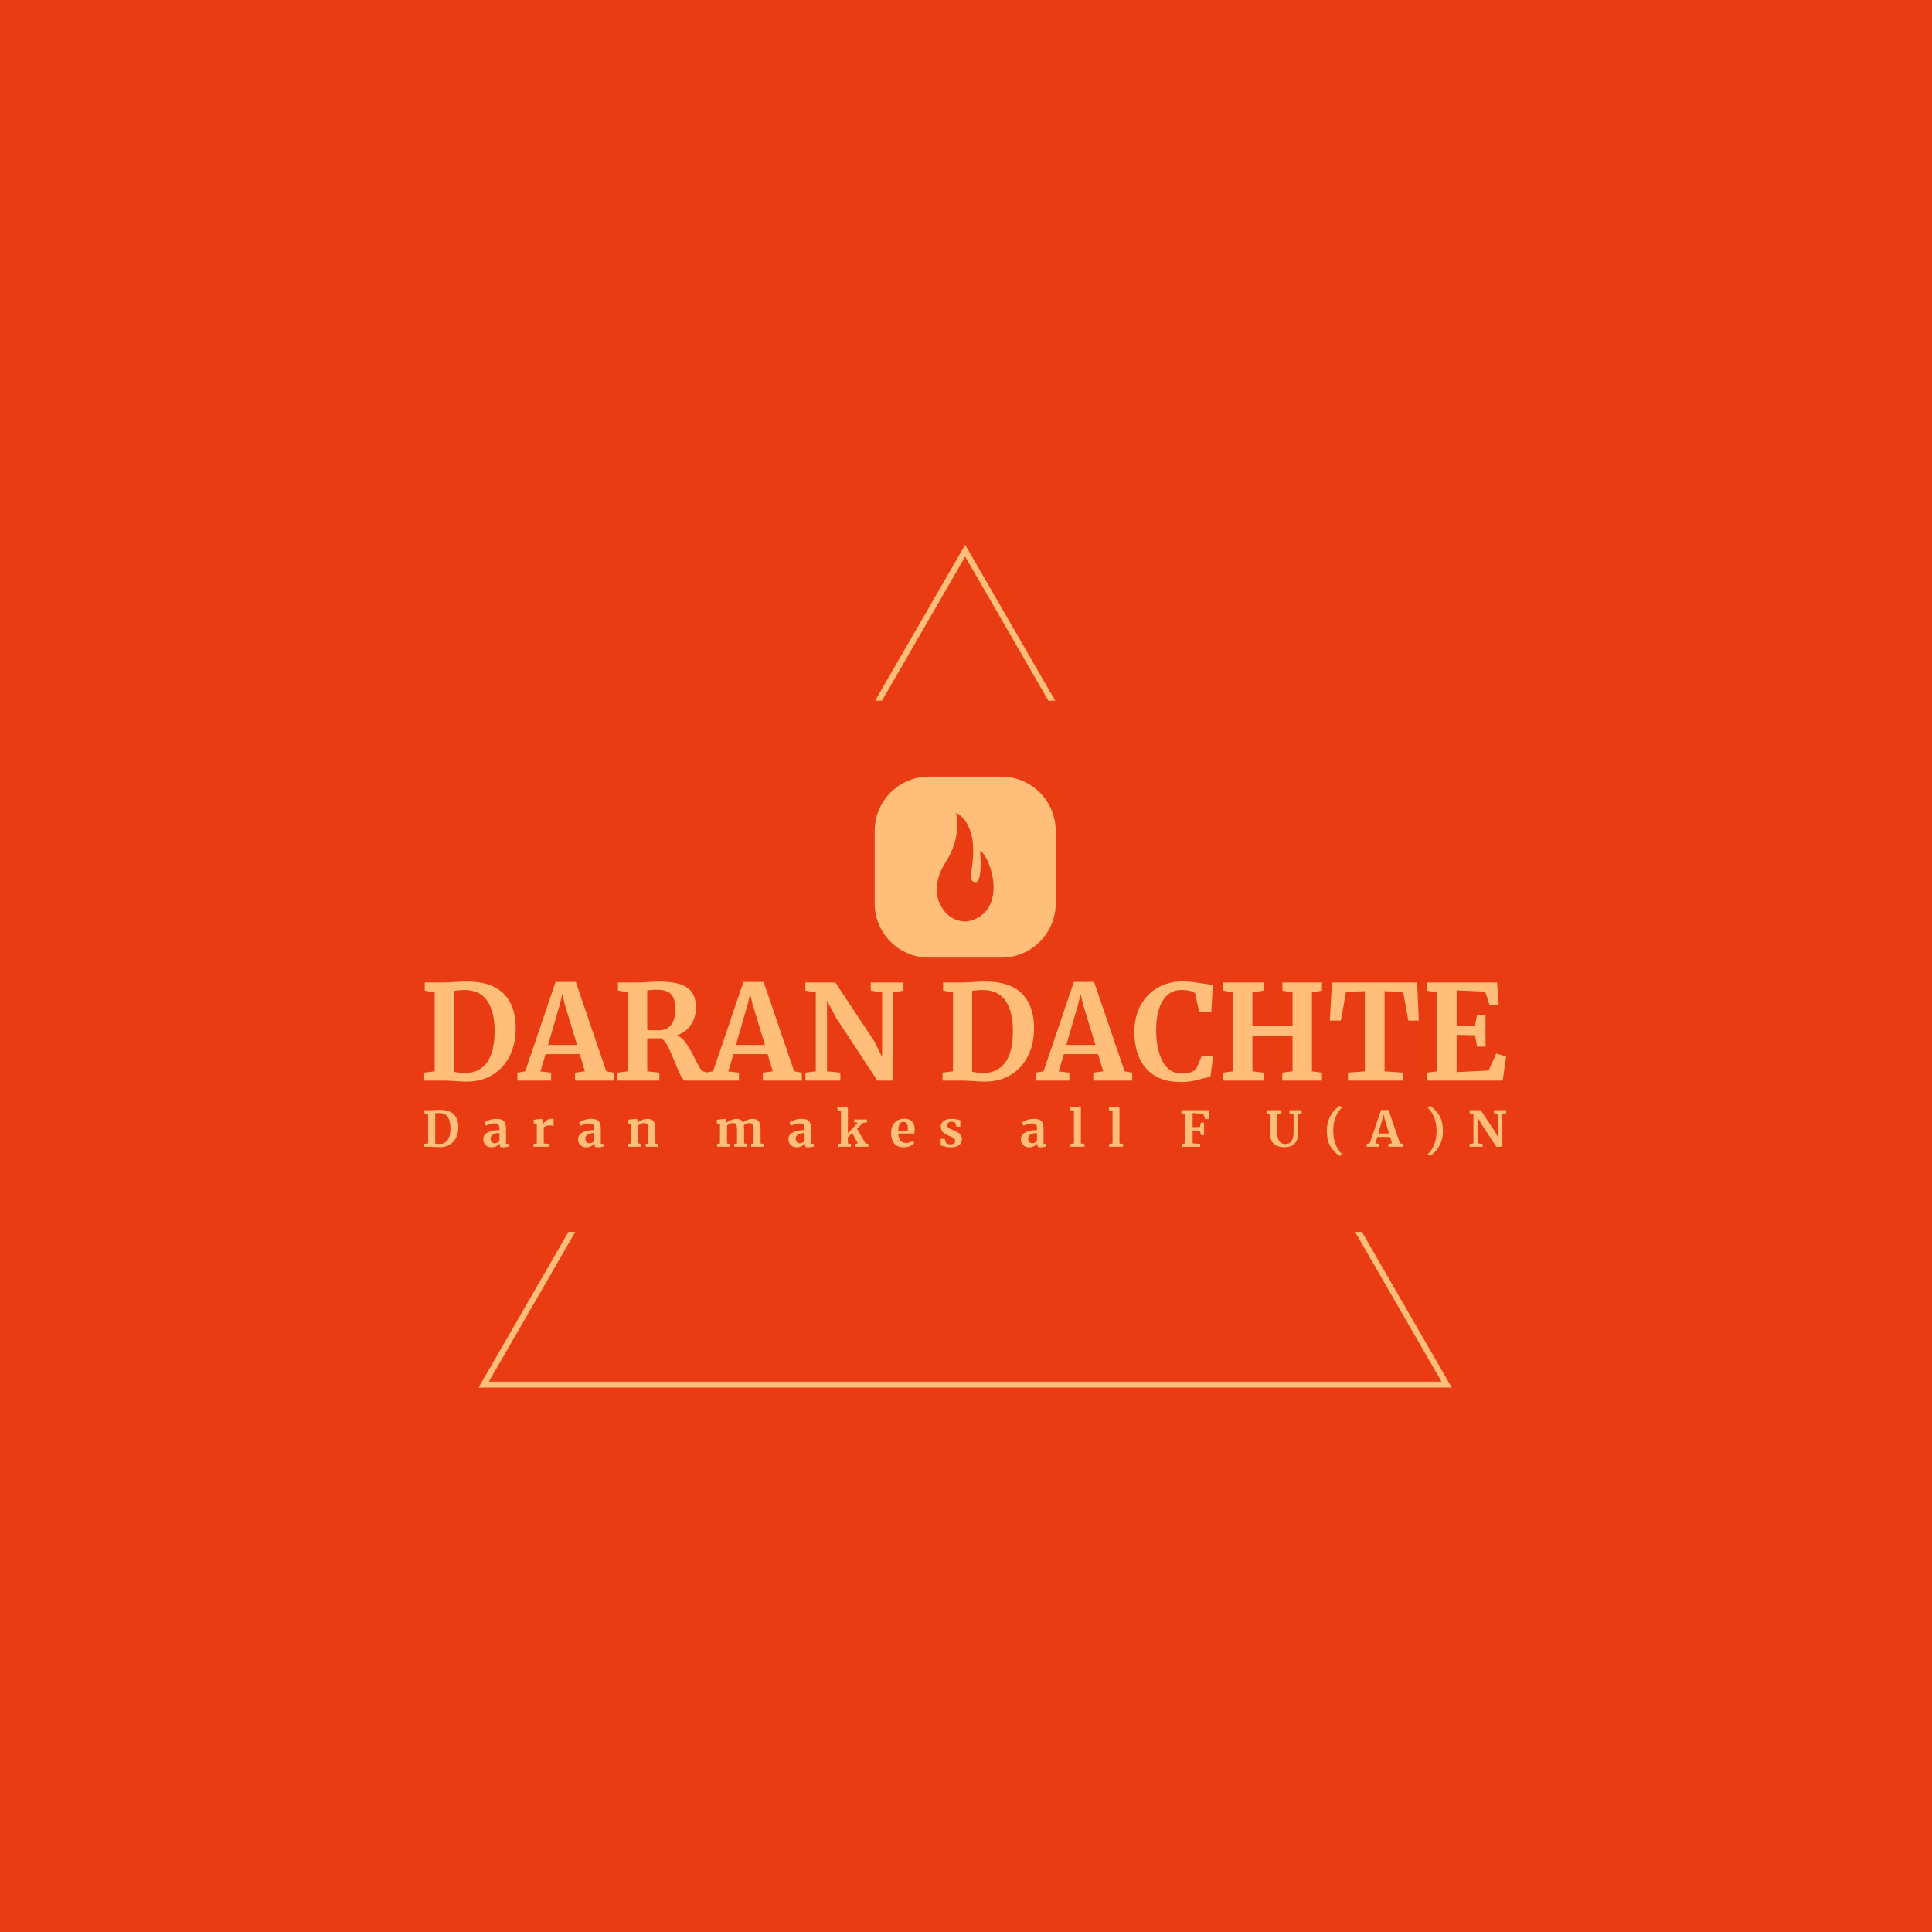
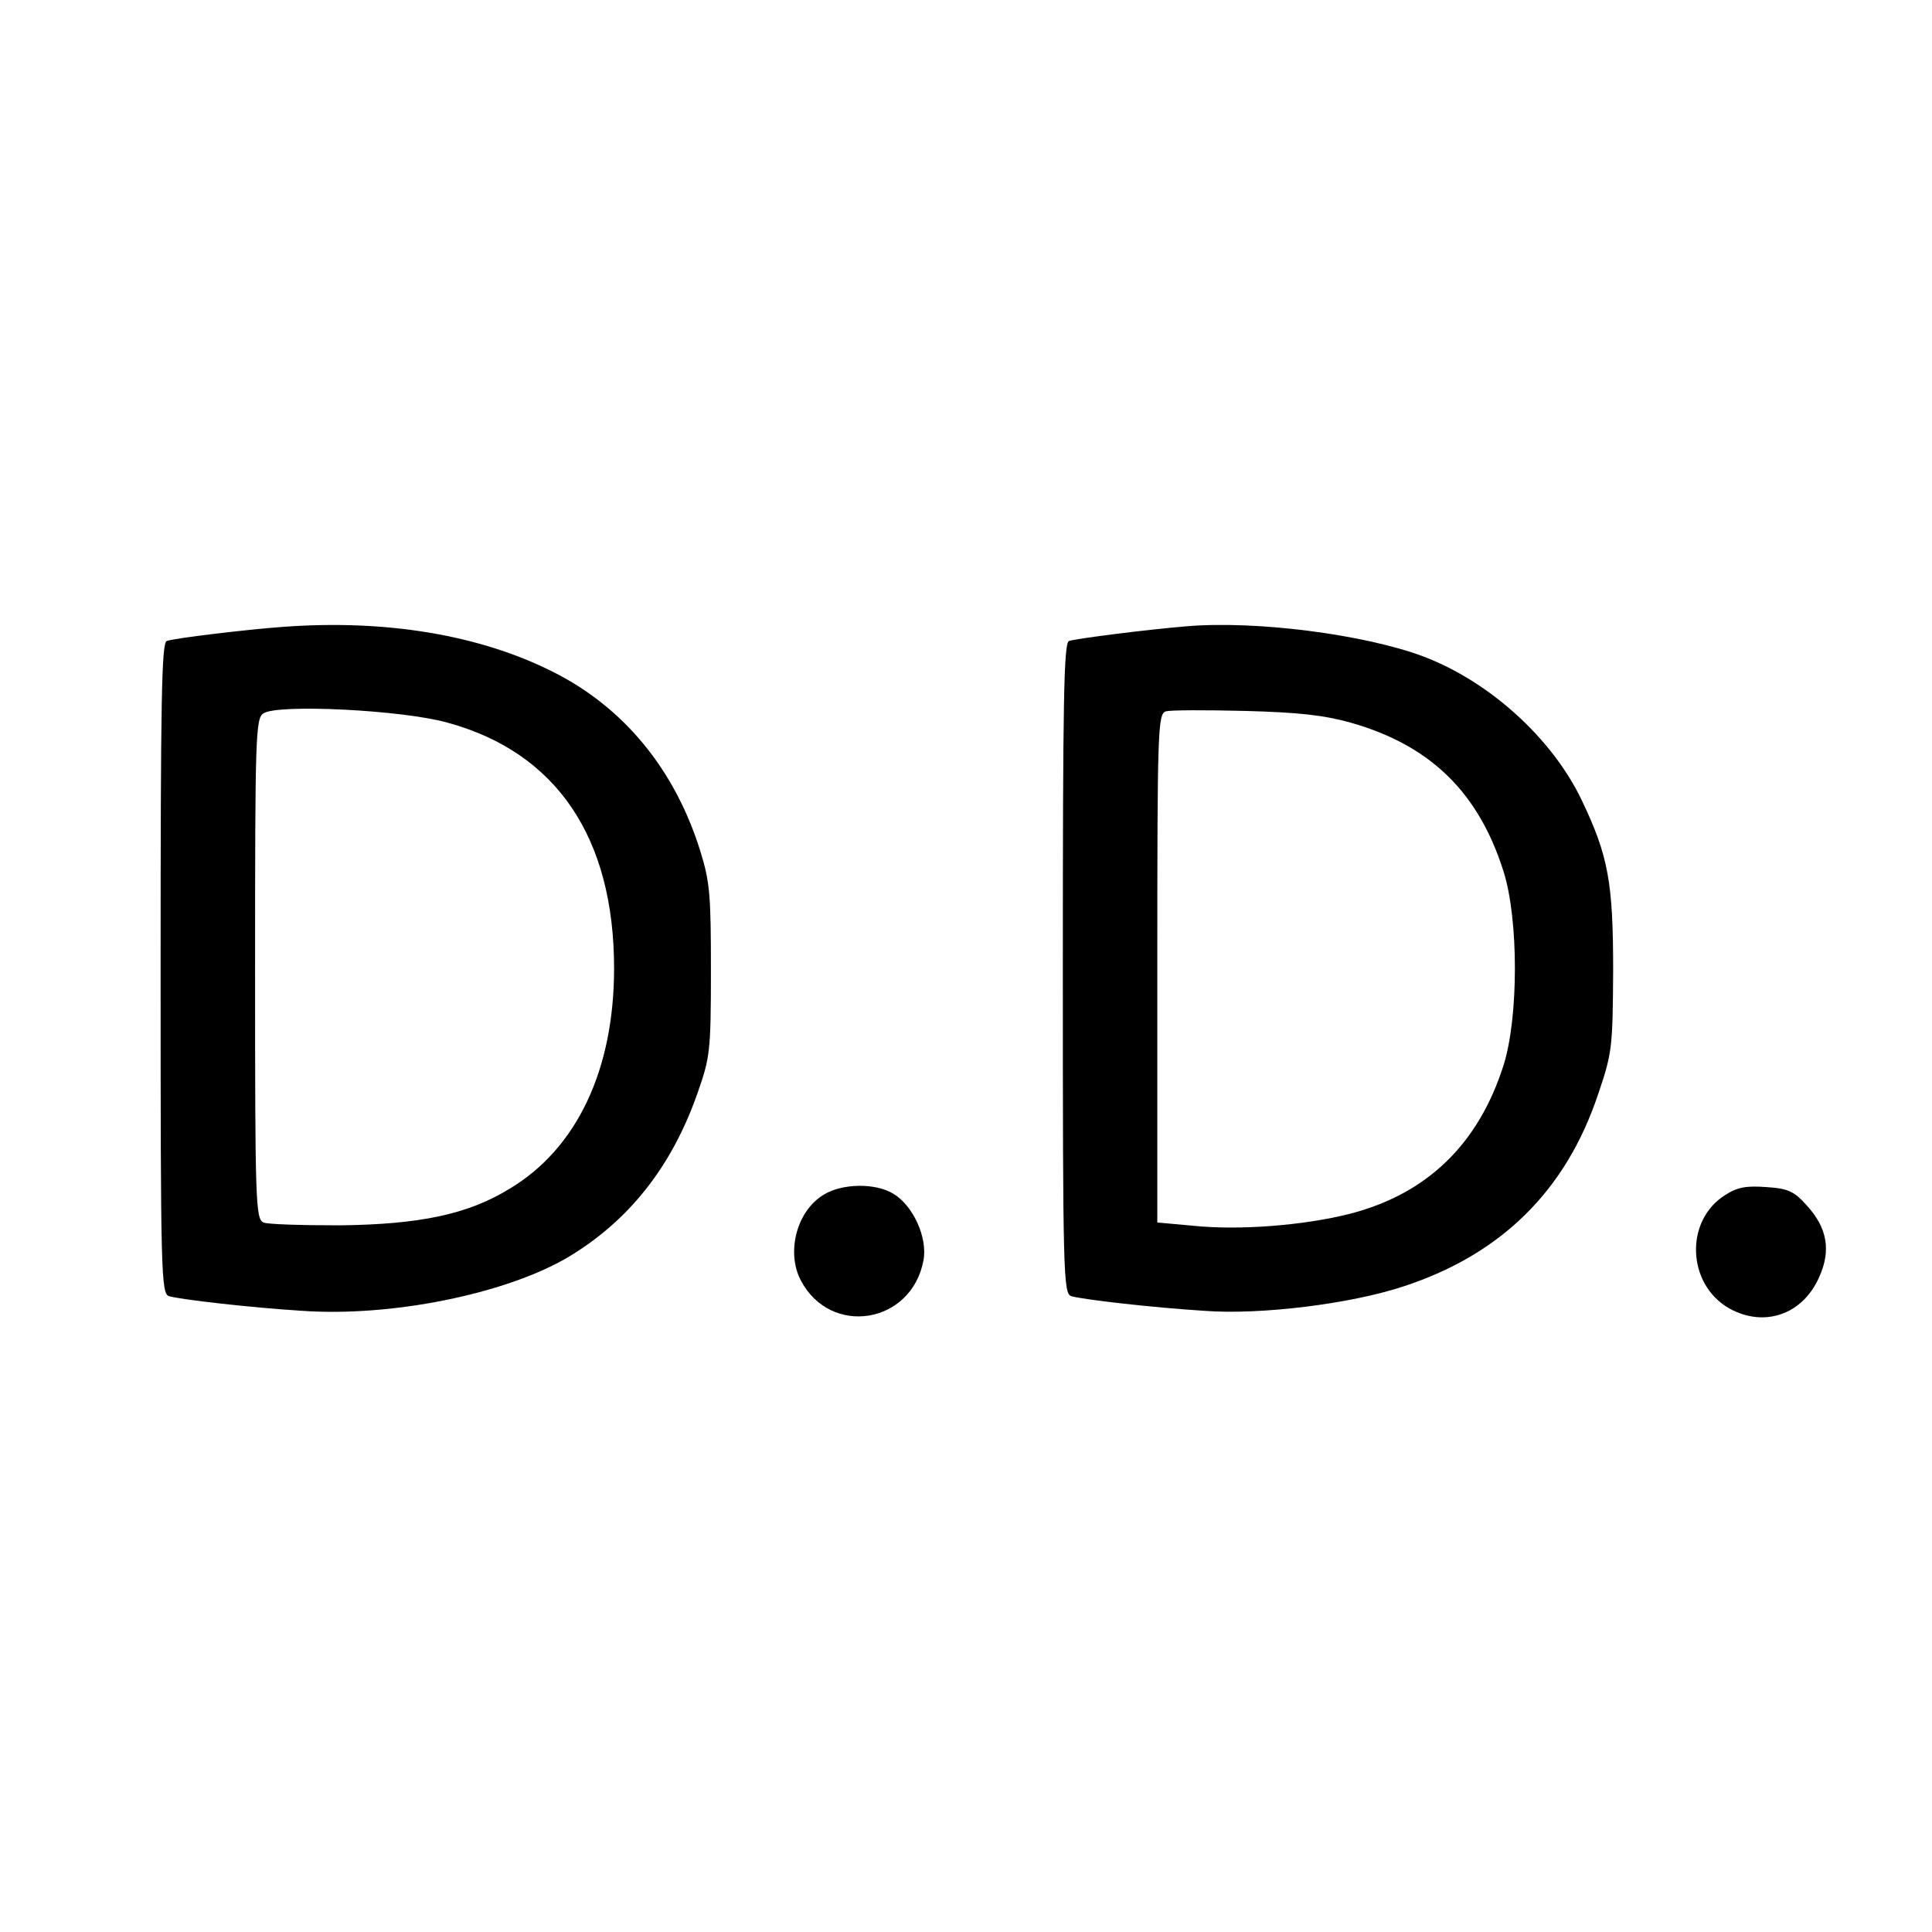
- <svg xmlns="http://www.w3.org/2000/svg" version="1.1" width="1000" height="1000" viewBox="0 0 1000 1000">
-   <rect width="1000" height="1000" fill="#ea3c12" />
-   <g transform="matrix(0.7,0,0,0.7,149.5758,282.1266)">
-     <svg viewBox="0 0 396 247" data-background-color="#ea3c12" preserveAspectRatio="xMidYMid meet" height="623" width="1000">
-       <g id="tight-bounds" transform="matrix(1,0,0,1,0.24,-0.1)">
-         <svg viewBox="0 0 395.52 247.2" height="247.2" width="395.52">
-           <g>
-             <svg />
-           </g>
-           <g>
-             <svg viewBox="0 0 395.52 247.2" height="247.2" width="395.52">
-               <g>
-                 <path d="M55.039 247.2l26.403-45.732 2.011 0-25.343 43.895h279.3l-25.343-43.895 2.011 0 26.403 45.732zM197.76 0l26.403 45.732-2.01 0-24.393-42.249-24.393 42.249-2.01 0z" fill="#ffbe79" fill-rule="nonzero" stroke="none" stroke-width="1" stroke-linecap="butt" stroke-linejoin="miter" stroke-miterlimit="10" stroke-dasharray="" stroke-dashoffset="0" style="mix-blend-mode: normal" />
-               </g>
-               <g transform="matrix(1,0,0,1,39.16118,67.98)">
-                 <svg viewBox="0 0 317.198 111.24" height="111.24" width="317.198">
-                   <g>
-                     <svg viewBox="0 0 395.52 138.707" height="111.24" width="317.198">
-                       <g transform="matrix(1,0,0,1,0,74.85996)">
-                         <svg viewBox="0 0 395.52 63.847" height="63.847" width="395.52">
-                           <g>
-                             <svg viewBox="0 0 395.52 63.847" height="63.847" width="395.52">
-                               <g>
-                                 <svg viewBox="0 0 395.52 36.777" height="36.777" width="395.52">
-                                   <g transform="matrix(1,0,0,1,0,0)">
-                                     <svg width="395.52" viewBox="1.95 -37.55 409.72 38.1" height="36.777" data-palette-color="#ffbe79">
-                                       <path d="M5.9-3.5L5.9-33.4 2.15-34.05 2.15-37.15 9.45-37.15Q11.1-37.15 13.9-37.35L13.9-37.35Q14.55-37.4 15.88-37.45 17.2-37.5 18.25-37.5L18.25-37.5Q27.45-37.5 32.02-32.9 36.6-28.3 36.6-19.85L36.6-19.85Q36.6-13.95 34.33-9.35 32.05-4.75 27.85-2.18 23.65 0.4 18.05 0.4L18.05 0.4Q16.6 0.4 13.5 0.2L13.5 0.2Q10.6 0 9.55 0L9.55 0 1.95 0 1.95-3 5.9-3.5ZM13.15-3.35Q14.85-2.9 17.9-2.9L17.9-2.9Q22.9-3 25.75-6.93 28.6-10.85 28.6-18.7L28.6-18.7Q28.6-26.15 25.8-30.23 23-34.3 17.1-34.3L17.1-34.3Q15.85-34.3 14.73-34.15 13.6-34 13.15-33.95L13.15-33.95 13.15-3.35ZM40.2-3.5L51.7-37.35 59.35-37.35 70.9-3.5 73.8-3 73.8 0 59.05 0 59.05-3 62.8-3.5 60.85-10 47.9-10 45.95-3.45 50-3 50 0 37.25 0 37.2-3 40.2-3.5ZM59.85-13.5L55.15-28.9 54.25-32.8 53.3-28.85 48.85-13.5 59.85-13.5ZM75.1 0L75.1-3 79.05-3.5 79.05-33.4 75.3-34.1 75.3-37.15 82.55-37.15Q83.5-37.15 84.65-37.2 85.8-37.25 86.4-37.3L86.4-37.3Q89-37.5 90.7-37.5L90.7-37.5Q95.85-37.5 98.95-36.45 102.05-35.4 103.45-33.25 104.85-31.1 104.85-27.6L104.85-27.6Q104.85-24.15 103-21.2 101.15-18.25 97.65-17.15L97.65-17.15Q99.65-16.3 101.2-14.05 102.75-11.8 104.5-8.2L104.5-8.2Q105.75-5.75 106.42-4.67 107.1-3.6 107.75-3.45L107.75-3.45 109.4-2.95 109.4 0 100.9 0Q100.1 0 99.22-1.63 98.35-3.25 96.95-6.75L96.95-6.75Q95.3-10.85 94.1-13.15 92.9-15.45 91.55-16L91.55-16 86.4-16 86.4-3.5 91-3 91 0 75.1 0ZM91-19.05Q93.85-19.05 95.45-21.1 97.05-23.15 97.05-27.25L97.05-27.25Q97.05-30.9 95.47-32.65 93.9-34.4 90.05-34.4L90.05-34.4Q88.65-34.4 87.67-34.27 86.7-34.15 86.4-34.15L86.4-34.15 86.4-19.15Q87-19.05 89.3-19.05L89.3-19.05 91-19.05ZM111.34-3.5L122.84-37.35 130.49-37.35 142.04-3.5 144.94-3 144.94 0 130.19 0 130.19-3 133.94-3.5 131.99-10 119.04-10 117.09-3.45 121.14-3 121.14 0 108.39 0 108.34-3 111.34-3.5ZM130.99-13.5L126.29-28.9 125.39-32.8 124.44-28.85 119.99-13.5 130.99-13.5ZM150.24-3.5L150.24-33.4 146.29-34.05 146.29-37.15 157.64-37.15 172.54-14.65 175.34-8.95 175.34-33.4 171.04-34.05 171.04-37.15 183.44-37.15 183.44-34.05 179.59-33.4 179.59 0 173.54 0 157.99-23.65 154.49-30.25 154.49-3.5 159.54-3 159.54 0 146.29 0 146.29-3 150.24-3.5ZM202.19-3.5L202.19-33.4 198.44-34.05 198.44-37.15 205.74-37.15Q207.39-37.15 210.19-37.35L210.19-37.35Q210.84-37.4 212.16-37.45 213.49-37.5 214.54-37.5L214.54-37.5Q223.74-37.5 228.31-32.9 232.89-28.3 232.89-19.85L232.89-19.85Q232.89-13.95 230.61-9.35 228.34-4.75 224.14-2.18 219.94 0.4 214.34 0.4L214.34 0.4Q212.89 0.4 209.79 0.2L209.79 0.2Q206.89 0 205.84 0L205.84 0 198.24 0 198.24-3 202.19-3.5ZM209.44-3.35Q211.14-2.9 214.19-2.9L214.19-2.9Q219.19-3 222.04-6.93 224.89-10.85 224.89-18.7L224.89-18.7Q224.89-26.15 222.09-30.23 219.29-34.3 213.39-34.3L213.39-34.3Q212.14-34.3 211.01-34.15 209.89-34 209.44-33.95L209.44-33.95 209.44-3.35ZM236.48-3.5L247.98-37.35 255.63-37.35 267.18-3.5 270.08-3 270.08 0 255.33 0 255.33-3 259.08-3.5 257.13-10 244.18-10 242.23-3.45 246.28-3 246.28 0 233.53 0 233.48-3 236.48-3.5ZM256.13-13.5L251.43-28.9 250.53-32.8 249.58-28.85 245.13-13.5 256.13-13.5ZM288.38 0.55Q279.88 0.55 275.38-4.53 270.88-9.6 270.88-18.4L270.88-18.4Q270.88-24.2 273.26-28.53 275.63-32.85 279.78-35.2 283.93-37.55 289.18-37.55L289.18-37.55Q291.38-37.55 293.43-37.27 295.48-37 298.28-36.55L298.28-36.55Q300.38-36.2 300.58-36.2L300.58-36.2 300.03-25.9 295.43-25.9 293.88-33.05Q293.33-33.6 291.98-33.95 290.63-34.3 288.53-34.3L288.53-34.3Q284.28-34.3 281.71-30.38 279.13-26.45 279.13-19L279.13-19Q279.13-11.8 281.58-7.25 284.03-2.7 288.73-2.7L288.73-2.7Q290.98-2.7 292.21-3.13 293.43-3.55 294.28-4.35L294.28-4.35 296.48-9.5 300.68-9.1 299.68-1.35Q298.63-1.25 297.61-0.98 296.58-0.7 296.33-0.65L296.33-0.65Q294.33-0.1 292.61 0.23 290.88 0.55 288.38 0.55L288.38 0.55ZM308.28-3.5L308.28-33.4 304.58-34.05 304.58-37.15 319.78-37.15 319.78-34.05 315.58-33.4 315.58-20.85 330.78-20.85 330.78-33.4 326.93-34.05 326.93-37.15 341.93-37.15 341.93-34.05 338.13-33.4 338.13-3.5 341.93-3 341.93 0 326.88 0 326.88-3 330.78-3.5 330.78-17.05 315.58-17.05 315.58-3.5 319.78-3 319.78 0 304.48 0 304.48-3 308.28-3.5ZM358.18-3.5L358.18-33.85 351.03-33.6 349.08-22.7 344.88-22.7 345.73-37.15 377.98-37.15 378.58-22.7 374.63-22.7 372.68-33.6 365.63-33.85 365.63-3.5 372.63-3 372.63 0 351.78 0 351.78-3 358.18-3.5ZM385.57-3.5L385.57-33.4 381.57-34.05 381.57-37.15 408.22-37.15 408.87-28.75 405.37-28.75 403.72-33.7 392.92-34.15 392.92-20.7 399.87-20.85 400.67-24.95 403.87-24.95 403.87-12.85 400.67-12.85 399.87-17.15 392.92-17.3 392.92-3.2 405.02-3.8 407.92-10.2 411.67-9.15 410.37 0 381.62 0 381.62-3 385.57-3.5Z" opacity="1" transform="matrix(1,0,0,1,0,0)" fill="#ffbe79" class="undefined-text-0" id="text-0" />
-                                     </svg>
-                                   </g>
-                                 </svg>
-                               </g>
-                               <g transform="matrix(1,0,0,1,0,45.45897)">
-                                 <svg viewBox="0 0 395.52 18.388" height="18.388" width="395.52">
-                                   <g transform="matrix(1,0,0,1,0,0)">
-                                     <svg width="395.52" viewBox="1.95 -41.65 1098.04 51.05" height="18.388" data-palette-color="#ffbe79">
-                                       <path d="M5.9-3.5L5.9-33.4 2.15-34.05 2.15-37.15 9.45-37.15Q11.1-37.15 13.9-37.35L13.9-37.35Q14.55-37.4 15.88-37.45 17.2-37.5 18.25-37.5L18.25-37.5Q27.45-37.5 32.02-32.9 36.6-28.3 36.6-19.85L36.6-19.85Q36.6-13.95 34.33-9.35 32.05-4.75 27.85-2.18 23.65 0.4 18.05 0.4L18.05 0.4Q16.6 0.4 13.5 0.2L13.5 0.2Q10.6 0 9.55 0L9.55 0 1.95 0 1.95-3 5.9-3.5ZM13.15-3.35Q14.85-2.9 17.9-2.9L17.9-2.9Q22.9-3 25.75-6.93 28.6-10.85 28.6-18.7L28.6-18.7Q28.6-26.15 25.8-30.23 23-34.3 17.1-34.3L17.1-34.3Q15.85-34.3 14.73-34.15 13.6-34 13.15-33.95L13.15-33.95 13.15-3.35ZM61.91-7.8Q61.91-12.35 66.49-14.65 71.06-16.95 78.31-17L78.31-17 78.31-18.15Q78.31-20.2 77.89-21.35 77.46-22.5 76.34-23.08 75.21-23.65 73.06-23.65L73.06-23.65Q70.61-23.65 68.66-23.03 66.71-22.4 64.61-21.4L64.61-21.4 63.06-24.6Q63.81-25.25 65.59-26.15 67.36-27.05 69.81-27.73 72.26-28.4 74.86-28.4L74.86-28.4Q78.71-28.4 80.89-27.4 83.06-26.4 84.01-24.2 84.96-22 84.96-18.3L84.96-18.3 84.96-3 87.66-3 87.66-0.2Q86.66 0.05 84.81 0.3 82.96 0.55 81.56 0.55L81.56 0.55Q79.86 0.55 79.29 0.05 78.71-0.45 78.71-2L78.71-2 78.71-3.35Q77.36-1.85 75.21-0.65 73.06 0.55 70.36 0.55L70.36 0.55Q68.06 0.55 66.14-0.43 64.21-1.4 63.06-3.28 61.91-5.15 61.91-7.8L61.91-7.8ZM73.56-3.6Q74.61-3.6 75.96-4.23 77.31-4.85 78.31-5.75L78.31-5.75 78.31-13.95Q73.81-13.95 71.59-12.43 69.36-10.9 69.36-8.5L69.36-8.5Q69.36-6.1 70.49-4.85 71.61-3.6 73.56-3.6L73.56-3.6ZM112.93 0L112.93-2.95 116.23-3.35 116.23-23.05 113.03-23.95 113.03-27.4 120.78-28.45 120.93-28.45 122.18-27.45 122.18-26.35 122.03-22.3 122.18-22.3Q122.53-23.3 123.83-24.78 125.13-26.25 127.1-27.38 129.08-28.5 131.38-28.5L131.38-28.5Q132.48-28.5 133.28-28.2L133.28-28.2 133.28-20.7Q131.78-21.75 129.63-21.75L129.63-21.75Q125.98-21.75 123.28-19.8L123.28-19.8 123.28-3.4 129.08-2.95 129.08 0 112.93 0ZM158.09-7.8Q158.09-12.35 162.67-14.65 167.24-16.95 174.49-17L174.49-17 174.49-18.15Q174.49-20.2 174.07-21.35 173.64-22.5 172.52-23.08 171.39-23.65 169.24-23.65L169.24-23.65Q166.79-23.65 164.84-23.03 162.89-22.4 160.79-21.4L160.79-21.4 159.24-24.6Q159.99-25.25 161.77-26.15 163.54-27.05 165.99-27.73 168.44-28.4 171.04-28.4L171.04-28.4Q174.89-28.4 177.07-27.4 179.24-26.4 180.19-24.2 181.14-22 181.14-18.3L181.14-18.3 181.14-3 183.84-3 183.84-0.2Q182.84 0.05 180.99 0.3 179.14 0.55 177.74 0.55L177.74 0.55Q176.04 0.55 175.47 0.05 174.89-0.45 174.89-2L174.89-2 174.89-3.35Q173.54-1.85 171.39-0.65 169.24 0.55 166.54 0.55L166.54 0.55Q164.24 0.55 162.32-0.43 160.39-1.4 159.24-3.28 158.09-5.15 158.09-7.8L158.09-7.8ZM169.74-3.6Q170.79-3.6 172.14-4.23 173.49-4.85 174.49-5.75L174.49-5.75 174.49-13.95Q169.99-13.95 167.77-12.43 165.54-10.9 165.54-8.5L165.54-8.5Q165.54-6.1 166.67-4.85 167.79-3.6 169.74-3.6L169.74-3.6ZM211.9-3.45L211.9-23.05 208.7-23.95 208.7-27.4 217-28.45 217.15-28.45 218.4-27.45 218.4-25.5 218.35-24.3Q220.1-25.95 222.9-27.15 225.7-28.35 228.55-28.35L228.55-28.35Q231.6-28.35 233.33-27.23 235.05-26.1 235.8-23.7 236.55-21.3 236.55-17.2L236.55-17.2 236.55-3.4 239.6-3 239.6 0 226.7 0 226.7-3 229.4-3.4 229.4-17.2Q229.4-19.8 229.05-21.28 228.7-22.75 227.78-23.43 226.85-24.1 225.15-24.1L225.15-24.1Q222.3-24.1 219.05-21.65L219.05-21.65 219.05-3.45 222.05-3 222.05 0 209 0 209-3 211.9-3.45ZM299.33 0L299.33-3 302.13-3.45 302.13-23.05 298.93-23.95 298.93-27.4 307.23-28.45 307.83-28.05 308.58-26.4 308.58-24.3Q310.23-25.9 313.31-27.13 316.38-28.35 318.63-28.35L318.63-28.35Q321.33-28.35 323.01-27.45 324.68-26.55 325.53-24.65L325.53-24.65Q327.18-26.15 329.88-27.25 332.58-28.35 335.18-28.35L335.18-28.35Q339.63-28.35 341.48-25.75 343.33-23.15 343.33-17.25L343.33-17.25 343.33-3.45 346.58-3 346.58 0 333.63 0 333.63-3 336.23-3.45 336.23-17.05Q336.23-20.95 335.31-22.53 334.38-24.1 331.78-24.1L331.78-24.1Q330.38-24.1 328.91-23.48 327.43-22.85 326.28-21.95L326.28-21.95Q326.63-20.05 326.63-17.2L326.63-17.2 326.63-3.45 329.73-3 329.73 0 316.68 0 316.68-3 319.43-3.45 319.43-17.2Q319.43-19.8 319.11-21.28 318.78-22.75 317.88-23.43 316.98-24.1 315.28-24.1L315.28-24.1Q313.68-24.1 312.11-23.38 310.53-22.65 309.28-21.65L309.28-21.65 309.28-3.45 312.23-3 312.23 0 299.33 0ZM371.59-7.8Q371.59-12.35 376.17-14.65 380.74-16.95 387.99-17L387.99-17 387.99-18.15Q387.99-20.2 387.57-21.35 387.14-22.5 386.02-23.08 384.89-23.65 382.74-23.65L382.74-23.65Q380.29-23.65 378.34-23.03 376.39-22.4 374.29-21.4L374.29-21.4 372.74-24.6Q373.49-25.25 375.27-26.15 377.04-27.05 379.49-27.73 381.94-28.4 384.54-28.4L384.54-28.4Q388.39-28.4 390.57-27.4 392.74-26.4 393.69-24.2 394.64-22 394.64-18.3L394.64-18.3 394.64-3 397.34-3 397.34-0.2Q396.34 0.05 394.49 0.3 392.64 0.55 391.24 0.55L391.24 0.55Q389.54 0.55 388.97 0.05 388.39-0.45 388.39-2L388.39-2 388.39-3.35Q387.04-1.85 384.89-0.65 382.74 0.55 380.04 0.55L380.04 0.55Q377.74 0.55 375.82-0.43 373.89-1.4 372.74-3.28 371.59-5.15 371.59-7.8L371.59-7.8ZM383.24-3.6Q384.29-3.6 385.64-4.23 386.99-4.85 387.99-5.75L387.99-5.75 387.99-13.95Q383.49-13.95 381.27-12.43 379.04-10.9 379.04-8.5L379.04-8.5Q379.04-6.1 380.17-4.85 381.29-3.6 383.24-3.6L383.24-3.6ZM424.91-3.45L424.91-36.55 421.31-37.2 421.31-39.9 430.51-41 430.61-41 431.96-40.05 431.96-16.3 431.81-13.65 442.01-24.35 438.31-24.9 438.31-27.75 451.36-27.75 451.36-24.9 447.31-24.25 441.16-18.35 449.91-3.4 452.66-3 452.66 0 439.46 0 439.46-3 442.01-3.45 436.31-14 431.81-9.45 431.91-6.9 431.91-3.45 435.06-3 435.06 0 422.01 0 422.01-3 424.91-3.45ZM488.82 0.55Q482.22 0.55 479-3.33 475.77-7.2 475.77-13.9L475.77-13.9Q475.77-18.4 477.45-21.7 479.12-25 482.17-26.75 485.22-28.5 489.22-28.5L489.22-28.5Q494.22-28.5 496.92-25.88 499.62-23.25 499.72-18.4L499.72-18.4Q499.72-15.1 499.32-13.5L499.32-13.5 483.07-13.5Q483.27-8.95 485.22-6.43 487.17-3.9 490.77-3.9L490.77-3.9Q492.72-3.9 494.8-4.55 496.87-5.2 498.07-6.1L498.07-6.1 499.32-3.35Q497.97-1.9 494.95-0.68 491.92 0.55 488.82 0.55L488.82 0.55ZM483.07-16.5L492.72-16.5Q492.82-17.9 492.82-18.65L492.82-18.65Q492.82-25.3 488.37-25.3L488.37-25.3Q485.92-25.3 484.57-23.35 483.22-21.4 483.07-16.5L483.07-16.5ZM530.28-8.05L531.43-4.1Q531.83-3.5 533.26-2.98 534.68-2.45 536.13-2.45L536.13-2.45Q538.48-2.45 539.66-3.43 540.83-4.4 540.83-6L540.83-6Q540.83-7.65 539.38-8.68 537.93-9.7 534.48-11.2L534.48-11.2 533.08-11.8Q529.63-13.25 527.93-15.3 526.23-17.35 526.23-20.6L526.23-20.6Q526.23-22.85 527.58-24.63 528.93-26.4 531.38-27.4 533.83-28.4 537.03-28.4L537.03-28.4Q539.38-28.4 541.06-28.1 542.73-27.8 544.58-27.3L544.58-27.3Q545.58-26.95 546.08-26.9L546.08-26.9 546.08-20.35 542.13-20.35 540.98-24.15Q540.68-24.65 539.63-25.05 538.58-25.45 537.23-25.45L537.23-25.45Q535.18-25.45 533.96-24.58 532.73-23.7 532.73-22.15L532.73-22.15Q532.73-20.75 533.58-19.83 534.43-18.9 535.43-18.4 536.43-17.9 539.13-16.75L539.13-16.75Q541.83-15.6 543.61-14.55 545.38-13.5 546.56-11.83 547.73-10.15 547.73-7.75L547.73-7.75Q547.73-4.05 544.83-1.75 541.93 0.55 536.48 0.55L536.48 0.55Q533.93 0.55 531.91 0.1 529.88-0.35 527.23-1.1L527.23-1.1 526.13-1.45 526.13-8.05 530.28-8.05ZM607.46-7.8Q607.46-12.35 612.04-14.65 616.61-16.95 623.86-17L623.86-17 623.86-18.15Q623.86-20.2 623.44-21.35 623.01-22.5 621.89-23.08 620.76-23.65 618.61-23.65L618.61-23.65Q616.16-23.65 614.21-23.03 612.26-22.4 610.16-21.4L610.16-21.4 608.61-24.6Q609.36-25.25 611.14-26.15 612.91-27.05 615.36-27.73 617.81-28.4 620.41-28.4L620.41-28.4Q624.26-28.4 626.44-27.4 628.61-26.4 629.56-24.2 630.51-22 630.51-18.3L630.51-18.3 630.51-3 633.21-3 633.21-0.2Q632.21 0.05 630.36 0.3 628.51 0.55 627.11 0.55L627.11 0.55Q625.41 0.55 624.84 0.05 624.26-0.45 624.26-2L624.26-2 624.26-3.35Q622.91-1.85 620.76-0.65 618.61 0.55 615.91 0.55L615.91 0.55Q613.61 0.55 611.69-0.43 609.76-1.4 608.61-3.28 607.46-5.15 607.46-7.8L607.46-7.8ZM619.11-3.6Q620.16-3.6 621.51-4.23 622.86-4.85 623.86-5.75L623.86-5.75 623.86-13.95Q619.36-13.95 617.14-12.43 614.91-10.9 614.91-8.5L614.91-8.5Q614.91-6.1 616.04-4.85 617.16-3.6 619.11-3.6L619.11-3.6ZM661.37-3.45L661.37-36.55 657.67-37.2 657.67-39.9 666.92-41 667.02-41 668.37-40.05 668.37-3.4 672.02-3 672.02 0 657.87 0 657.87-3 661.37-3.45ZM700.54-3.45L700.54-36.55 696.84-37.2 696.84-39.9 706.09-41 706.19-41 707.54-40.05 707.54-3.4 711.19-3 711.19 0 697.04 0 697.04-3 700.54-3.45ZM774.46-3.5L774.46-33.4 770.36-34.05 770.36-37.15 797.96-37.15 798.46-28.1 794.46-28.1 792.61-33.6 781.81-34.15 781.81-20 789.26-20.15 790.21-24.55 793.41-24.55 793.41-11.85 790.26-11.85 789.26-16.35 781.81-16.55 781.81-3.5 789.46-3 789.46 0 770.61 0 770.61-3 774.46-3.5ZM875.09 0.4Q867.49 0.4 863.79-3.4 860.09-7.2 860.09-15.35L860.09-15.35 860.09-33.4 856.79-34.05 856.79-37.15 871.89-37.15 871.89-34.05 867.64-33.35 867.64-14.7Q867.64-2.8 876.09-2.8L876.09-2.8Q880.24-2.8 882.24-5.88 884.24-8.95 884.24-14.5L884.24-14.5 884.24-33.35 879.94-34.05 879.94-37.15 892.44-37.15 892.44-34.05 889.04-33.4 889.04-14.9Q889.04-7.1 885.27-3.35 881.49 0.4 875.09 0.4L875.09 0.4ZM918-16.7Q918-23.6 920.48-28.9 922.95-34.2 926-37.33 929.05-40.45 931.1-41.6L931.1-41.6 933.65-39.7Q932.1-38.75 929.98-35.83 927.85-32.9 926.18-27.9 924.5-22.9 924.5-16.35L924.5-16.35Q924.5-9.8 926.15-4.75 927.8 0.3 929.95 3.35 932.1 6.4 933.7 7.5L933.7 7.5 931.1 9.4Q926.85 6.85 922.43 0.73 918-5.4 918-16.7L918-16.7ZM961.52-3.5L973.02-37.35 980.67-37.35 992.22-3.5 995.12-3 995.12 0 980.37 0 980.37-3 984.12-3.5 982.17-10 969.22-10 967.27-3.45 971.32-3 971.32 0 958.57 0 958.52-3 961.52-3.5ZM981.17-13.5L976.47-28.9 975.57-32.8 974.62-28.85 970.17-13.5 981.17-13.5ZM1035.83-15.55Q1035.83-8.65 1033.36-3.35 1030.88 1.95 1027.83 5.08 1024.78 8.2 1022.73 9.35L1022.73 9.35 1020.18 7.45Q1021.73 6.5 1023.86 3.58 1025.98 0.65 1027.66-4.38 1029.33-9.4 1029.33-16L1029.33-16Q1029.33-22.5 1027.68-27.55 1026.03-32.6 1023.91-35.63 1021.78-38.65 1020.18-39.75L1020.18-39.75 1022.73-41.65Q1026.98-39.1 1031.41-32.98 1035.83-26.85 1035.83-15.55L1035.83-15.55ZM1066.79-3.5L1066.79-33.4 1062.84-34.05 1062.84-37.15 1074.19-37.15 1089.09-14.65 1091.89-8.95 1091.89-33.4 1087.59-34.05 1087.59-37.15 1099.99-37.15 1099.99-34.05 1096.14-33.4 1096.14 0 1090.09 0 1074.54-23.65 1071.04-30.25 1071.04-3.5 1076.09-3 1076.09 0 1062.84 0 1062.84-3 1066.79-3.5Z" opacity="1" transform="matrix(1,0,0,1,0,0)" fill="#ffbe79" class="undefined-text-1" id="text-1" />
-                                     </svg>
-                                   </g>
-                                 </svg>
-                               </g>
-                             </svg>
-                           </g>
-                         </svg>
-                       </g>
-                       <g transform="matrix(1,0,0,1,164.6711,0)">
-                         <svg viewBox="0 0 66.178 66.178" height="66.178" width="66.178">
-                           <g>
-                             <svg />
-                           </g>
-                           <g id="icon-0">
-                             <svg viewBox="0 0 66.178 66.178" height="66.178" width="66.178">
-                               <g>
-                                 <path d="M19.853 66.178c-10.965 0-19.853-8.889-19.853-19.854v-26.471c0-10.965 8.889-19.853 19.853-19.853h26.471c10.965 0 19.853 8.889 19.854 19.853v26.471c0 10.965-8.889 19.853-19.854 19.854z" fill="#ffbe79" fill-rule="nonzero" stroke="none" stroke-width="1" stroke-linecap="butt" stroke-linejoin="miter" stroke-miterlimit="10" stroke-dasharray="" stroke-dashoffset="0" style="mix-blend-mode: normal" />
-                               </g>
-                               <g transform="matrix(1,0,0,1,22.69669,13.23557)">
-                                 <svg viewBox="0 0 20.784 39.707" height="39.707" width="20.784">
-                                   <g>
-                                     <svg version="1.1" x="0" y="0" viewBox="19.682 3.5 35.573 67.959" enable-background="new 0 0 75 75" xml:space="preserve" height="39.707" width="20.784" class="icon-s-0" data-fill-palette-color="quaternary" id="s-0">
-                                       <path d="M21.2 59.5c-1.1-2.6-4.2-12.2 3.8-24.7C36 18 31.7 3.5 31.7 3.5S46 8.8 41.7 37.5c-1 6.5-0.9 9 2 9.4 5 0.7 3.1-19.7 3.1-19.7s3.9 2 6.8 12.1c1.5 5.3 1.8 9.5 1.6 12.5-1 18.1-16.5 19.6-16.5 19.6S26.9 73 21.2 59.5z" fill="#ea3c12" />
-                                     </svg>
-                                   </g>
-                                 </svg>
-                               </g>
-                             </svg>
-                           </g>
-                         </svg>
-                       </g>
-                       <g />
-                     </svg>
-                   </g>
-                 </svg>
-               </g>
-             </svg>
-           </g>
-           <defs />
-         </svg>
-         <rect width="395.52" height="247.2" fill="none" stroke="none" visibility="hidden" />
-       </g>
-     </svg>
+ <svg xmlns="http://www.w3.org/2000/svg" version="1.0" width="409pt" height="409pt" viewBox="0 0 409 409" preserveAspectRatio="xMidYMid meet">
+   <g transform="translate(0,409) scale(0.1,-0.1)" fill="#000000" stroke="none">
+     <path d="M600 2763 c-72 -5 -232 -24 -247 -30 -11 -4 -13 -127 -13 -693 0 -647 1 -689 18 -694 24 -7 170 -24 282 -31 188 -13 427 35 560 112 130 77 222 192 277 350 26 74 28 88 28 258 0 161 -2 188 -23 255 -54 172 -162 303 -312 378 -155 78 -353 111 -570 95z m348 -203 c230 -63 352 -243 352 -520 0 -215 -79 -382 -222 -467 -88 -54 -190 -75 -358 -77 -80 0 -153 2 -162 6 -17 7 -18 42 -18 537 0 494 1 531 18 541 31 20 295 7 390 -20z" />
+     <path d="M2510 2764 c-84 -7 -233 -26 -247 -31 -11 -4 -13 -127 -13 -693 0 -647 1 -689 18 -694 24 -7 170 -24 282 -31 120 -9 311 15 422 52 207 68 343 203 411 406 30 88 31 99 32 262 0 187 -10 243 -67 362 -63 131 -195 250 -334 303 -125 47 -356 77 -504 64z m350 -204 c168 -48 270 -147 323 -315 32 -101 32 -309 0 -410 -53 -167 -162 -273 -327 -315 -96 -24 -230 -35 -329 -25 l-77 7 0 538 c0 504 1 539 18 544 9 3 85 3 167 1 114 -3 168 -9 225 -25z" />
+     <path d="M1744 1561 c-57 -34 -80 -121 -49 -181 63 -121 235 -93 260 42 9 48 -22 116 -64 141 -38 23 -108 22 -147 -2z" />
+     <path d="M3652 1560 c-86 -54 -81 -189 9 -240 74 -41 155 -13 190 66 26 57 17 105 -26 152 -27 30 -39 36 -86 39 -42 3 -61 0 -87 -17z" />
  </g>
</svg>
